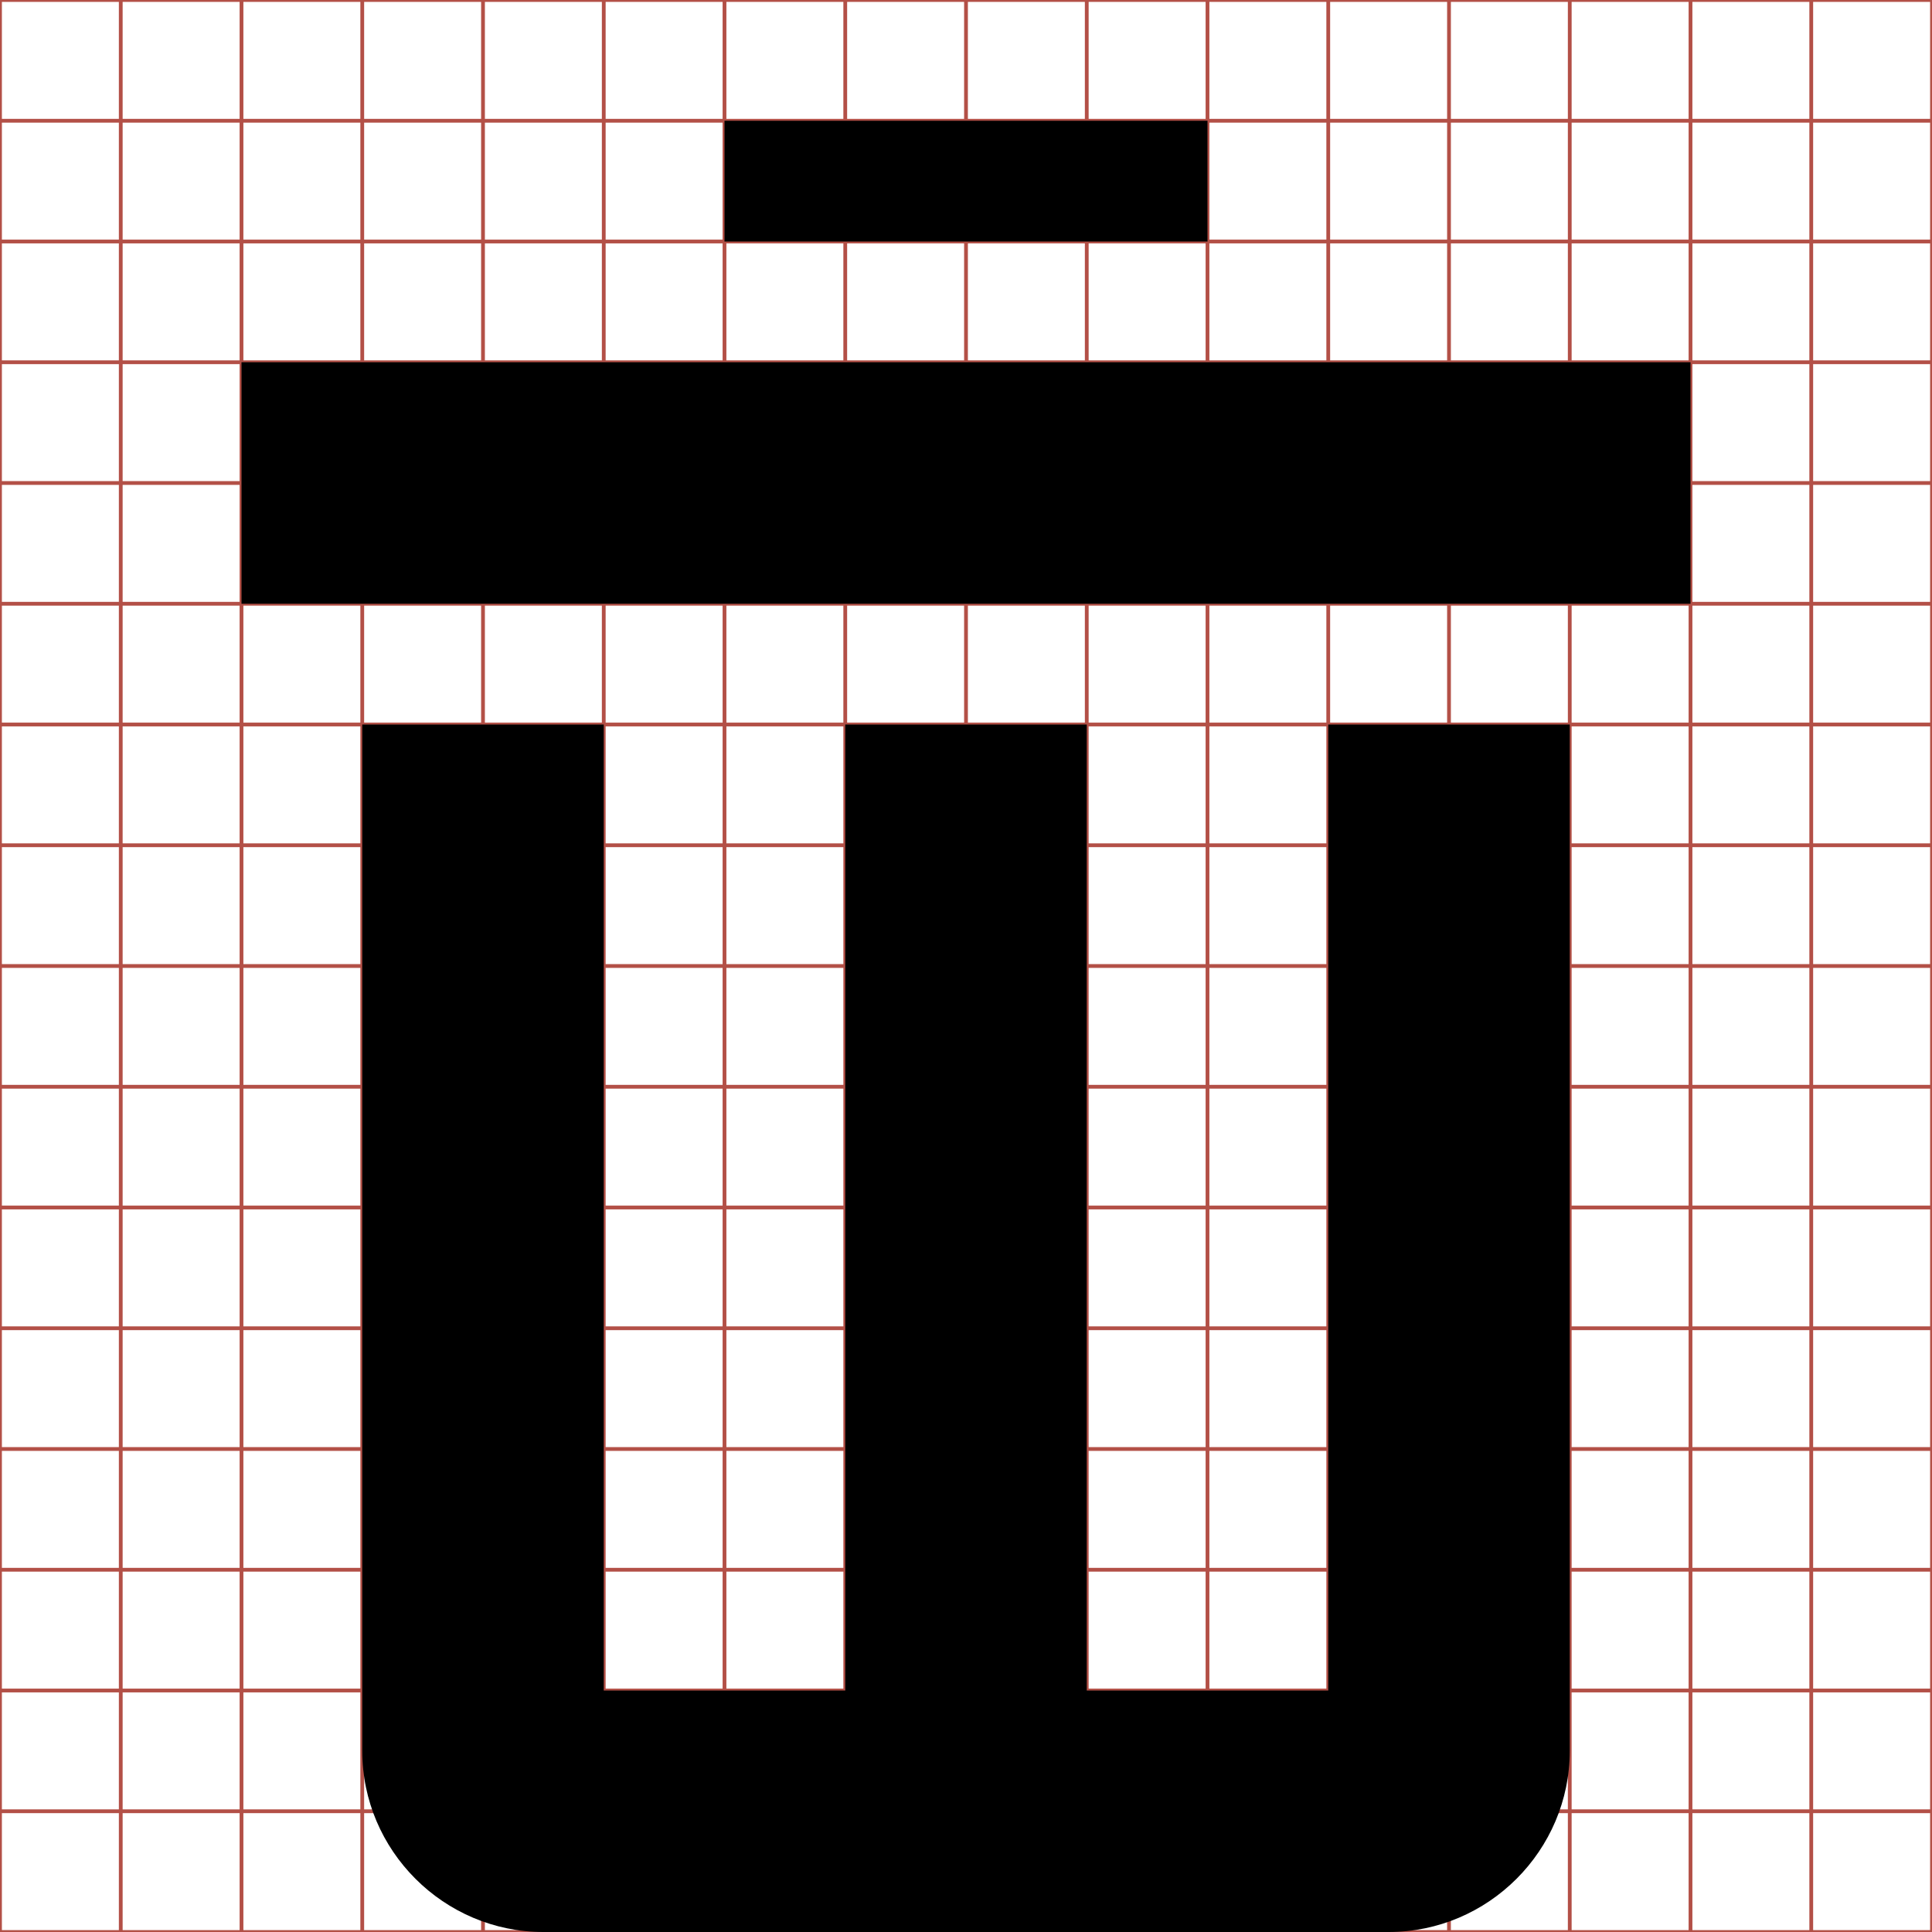
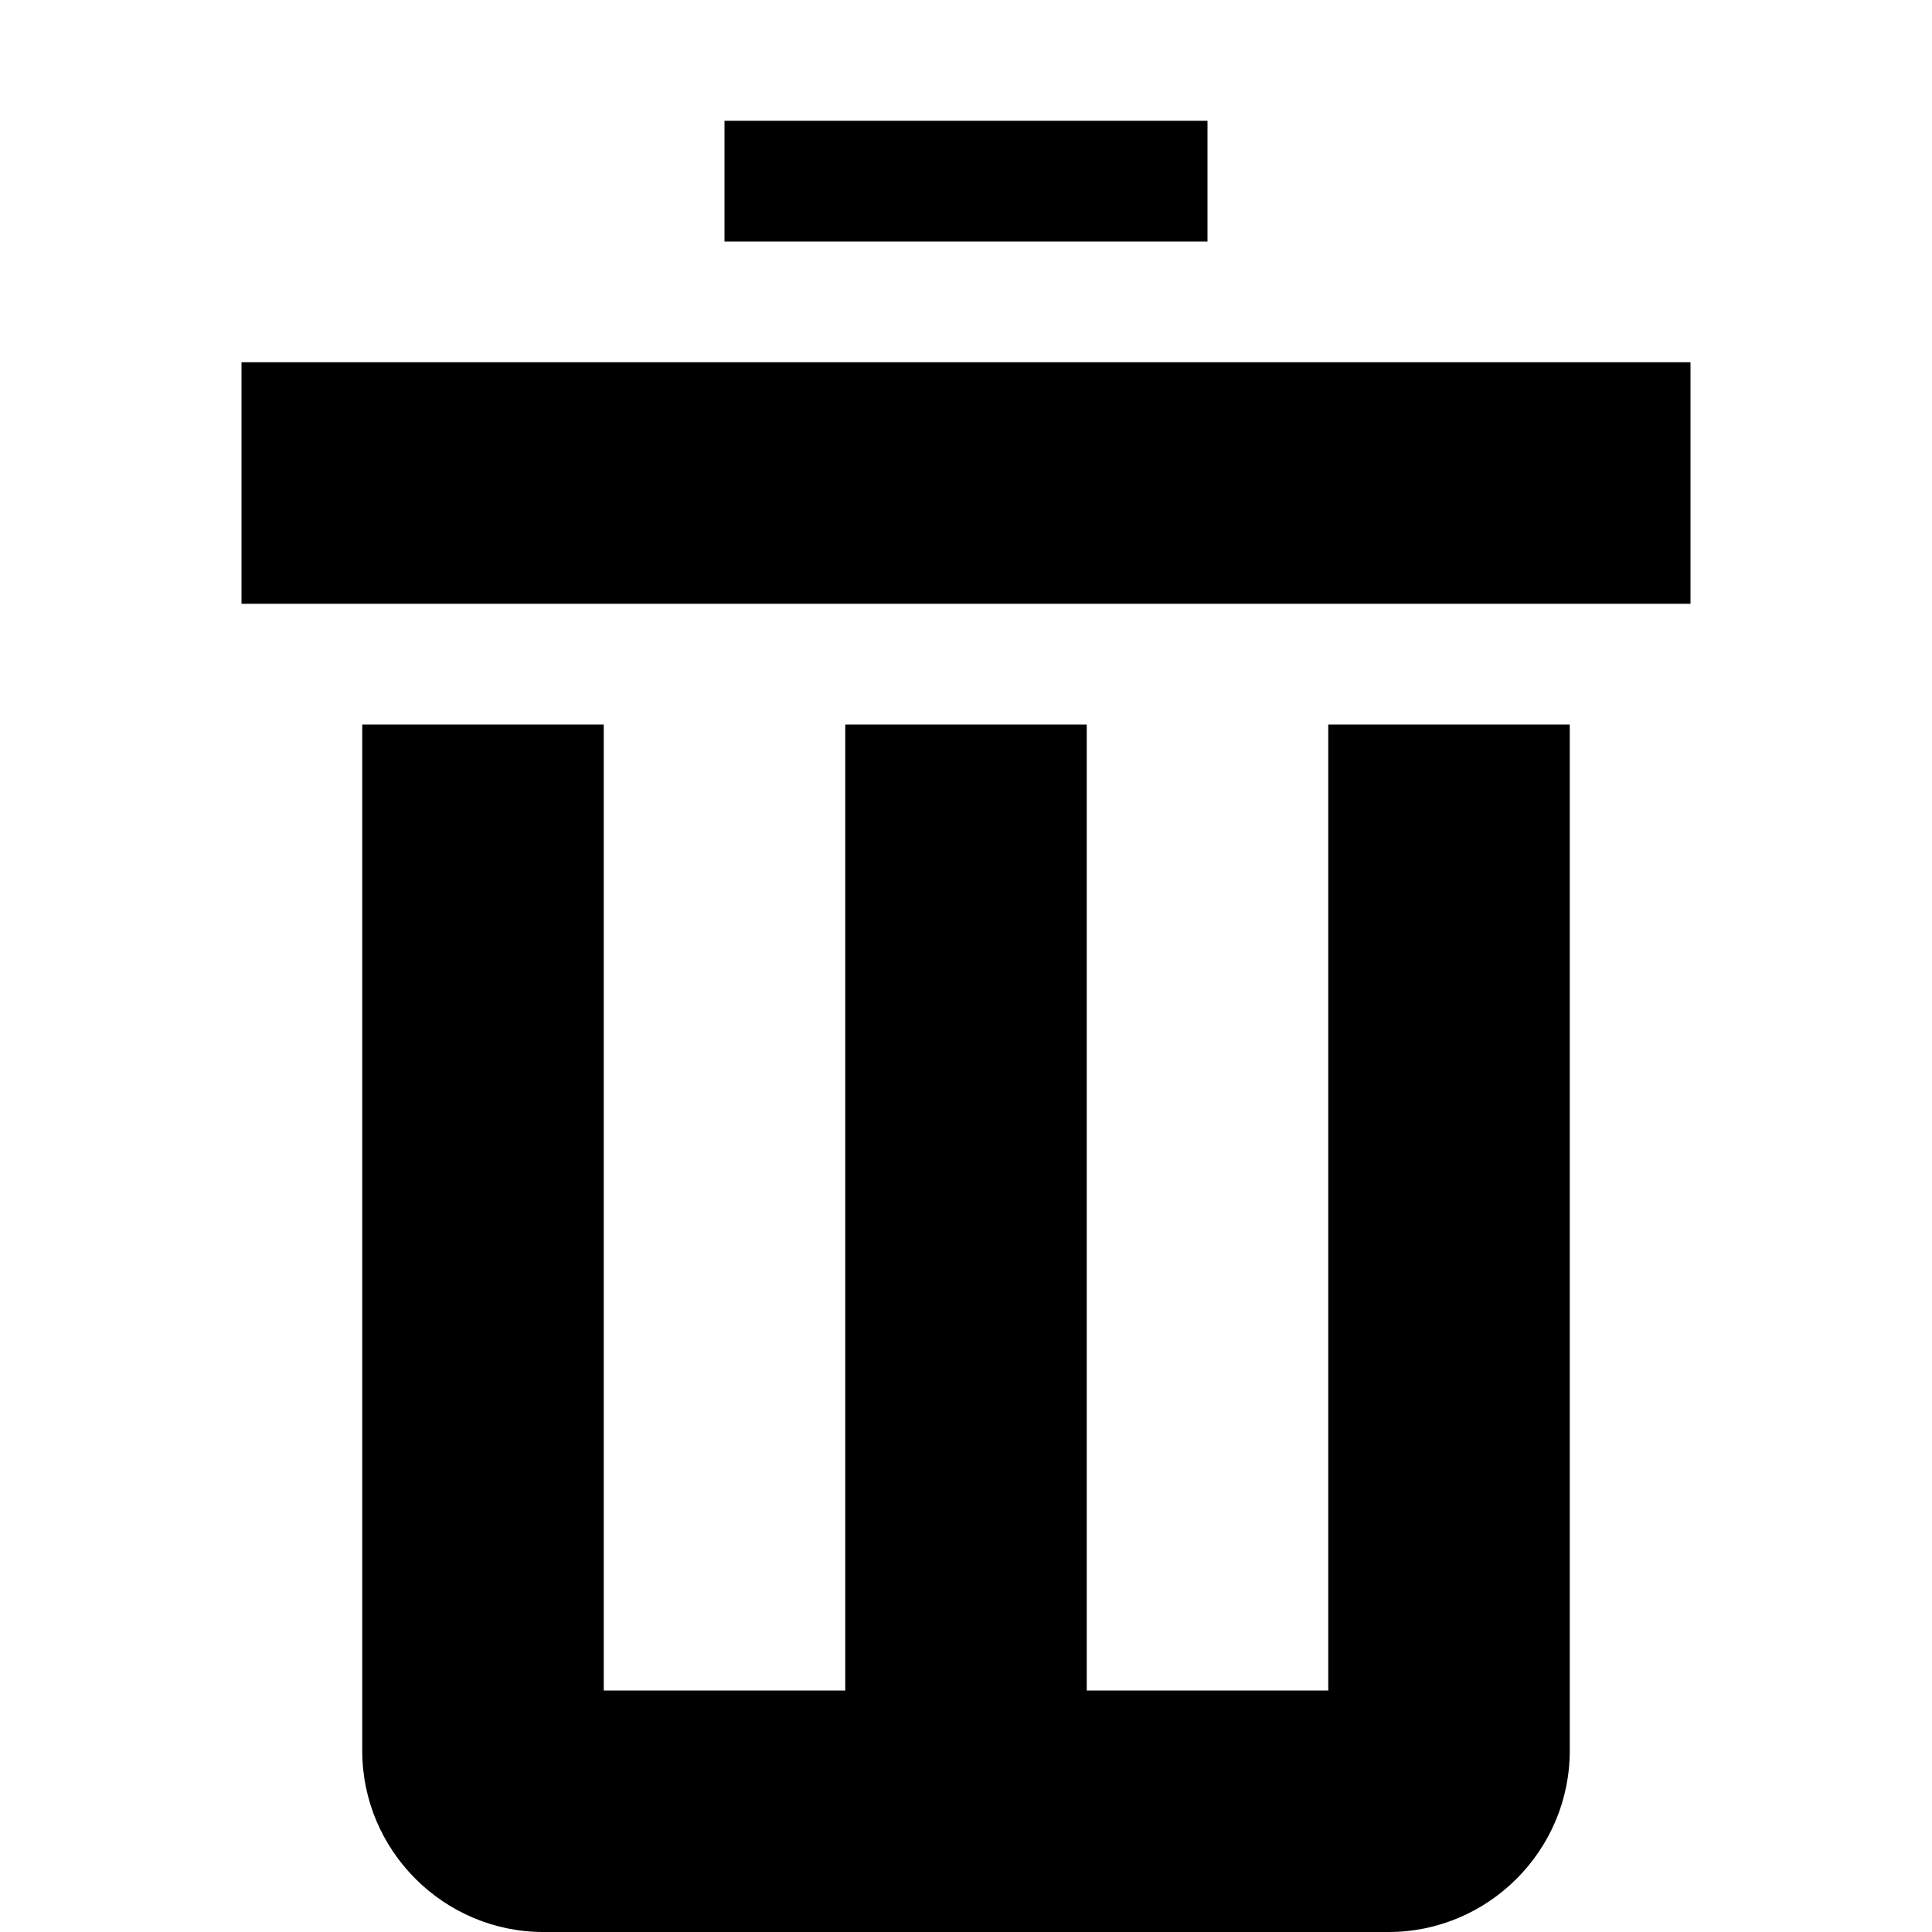
<svg xmlns="http://www.w3.org/2000/svg" version="1.1" id="Layer_1" x="0px" y="0px" width="512px" height="512px" viewBox="0 0 512 512" enable-background="new 0 0 512 512" xml:space="preserve">
-   <g id="svgGrid">
-     <line fill="none" stroke="#B35047" x1="32" y1="0" x2="32" y2="512" />
-     <line fill="none" stroke="#B35047" x1="64" y1="0" x2="64" y2="512" />
-     <line fill="none" stroke="#B35047" x1="96" y1="0" x2="96" y2="512" />
-     <line fill="none" stroke="#B35047" x1="128" y1="0" x2="128" y2="512" />
-     <line fill="none" stroke="#B35047" x1="160" y1="0" x2="160" y2="512" />
-     <line fill="none" stroke="#B35047" x1="192" y1="0" x2="192" y2="512" />
-     <line fill="none" stroke="#B35047" x1="224" y1="0" x2="224" y2="512" />
-     <line fill="none" stroke="#B35047" x1="256" y1="0" x2="256" y2="512" />
-     <line fill="none" stroke="#B35047" x1="288" y1="0" x2="288" y2="512" />
-     <line fill="none" stroke="#B35047" x1="320" y1="0" x2="320" y2="512" />
-     <line fill="none" stroke="#B35047" x1="352" y1="0" x2="352" y2="512" />
-     <line fill="none" stroke="#B35047" x1="384" y1="0" x2="384" y2="512" />
-     <line fill="none" stroke="#B35047" x1="416" y1="0" x2="416" y2="512" />
-     <line fill="none" stroke="#B35047" x1="448" y1="0" x2="448" y2="512" />
-     <line fill="none" stroke="#B35047" x1="480" y1="0" x2="480" y2="512" />
-     <line fill="none" stroke="#B35047" x1="0" y1="32" x2="512" y2="32" />
-     <line fill="none" stroke="#B35047" x1="0" y1="64" x2="512" y2="64" />
-     <line fill="none" stroke="#B35047" x1="0" y1="96" x2="512" y2="96" />
-     <line fill="none" stroke="#B35047" x1="0" y1="128" x2="512" y2="128" />
-     <line fill="none" stroke="#B35047" x1="0" y1="160" x2="512" y2="160" />
-     <line fill="none" stroke="#B35047" x1="0" y1="192" x2="512" y2="192" />
-     <line fill="none" stroke="#B35047" x1="0" y1="224" x2="512" y2="224" />
-     <line fill="none" stroke="#B35047" x1="0" y1="256" x2="512" y2="256" />
-     <line fill="none" stroke="#B35047" x1="0" y1="288" x2="512" y2="288" />
-     <line fill="none" stroke="#B35047" x1="0" y1="320" x2="512" y2="320" />
-     <line fill="none" stroke="#B35047" x1="0" y1="352" x2="512" y2="352" />
-     <line fill="none" stroke="#B35047" x1="0" y1="384" x2="512" y2="384" />
-     <line fill="none" stroke="#B35047" x1="0" y1="416" x2="512" y2="416" />
-     <line fill="none" stroke="#B35047" x1="0" y1="448" x2="512" y2="448" />
-     <line fill="none" stroke="#B35047" x1="0" y1="480" x2="512" y2="480" />
-     <rect fill="none" stroke="#B35047" width="512" height="512" />
-   </g>
  <path d="M352,192h64v272c0,26.4-21.6,48-48,48H144c-26.4,0-48-21.6-48-48V192h64v256h64V192h64v256h64V192z M64,96h384v64H64V96z   M192,32h128v32H192V32z" />
</svg>
